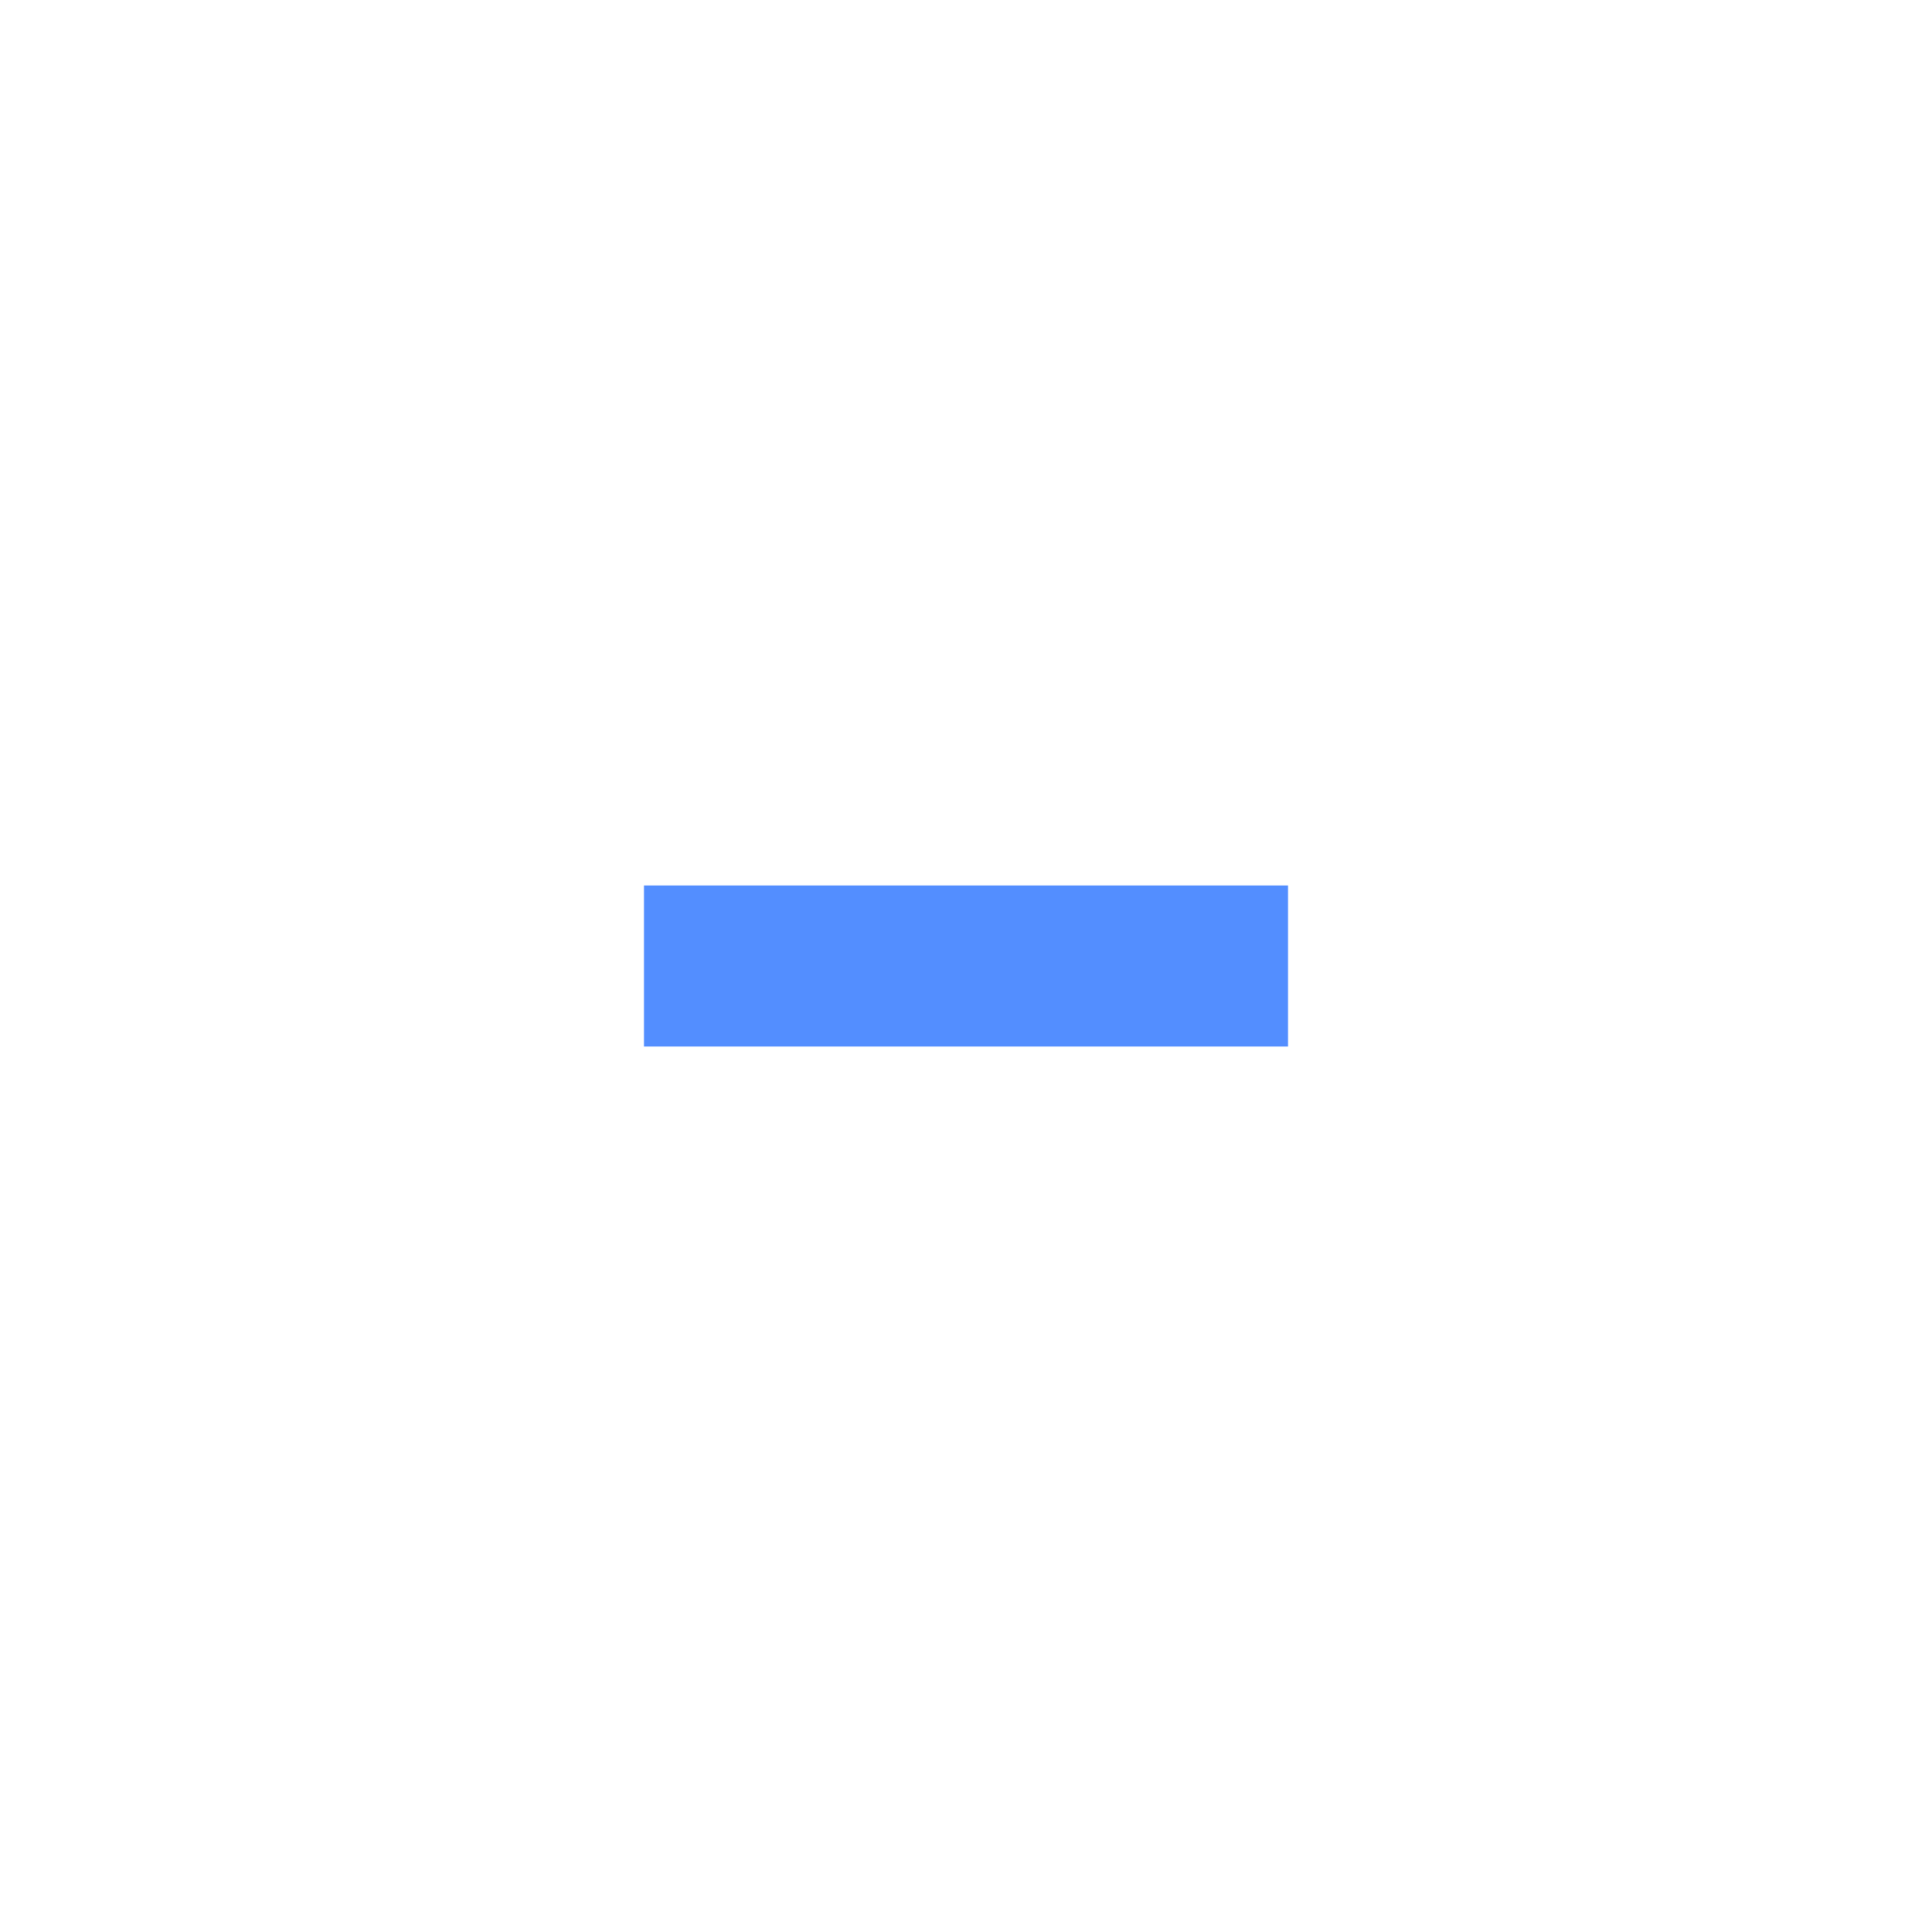
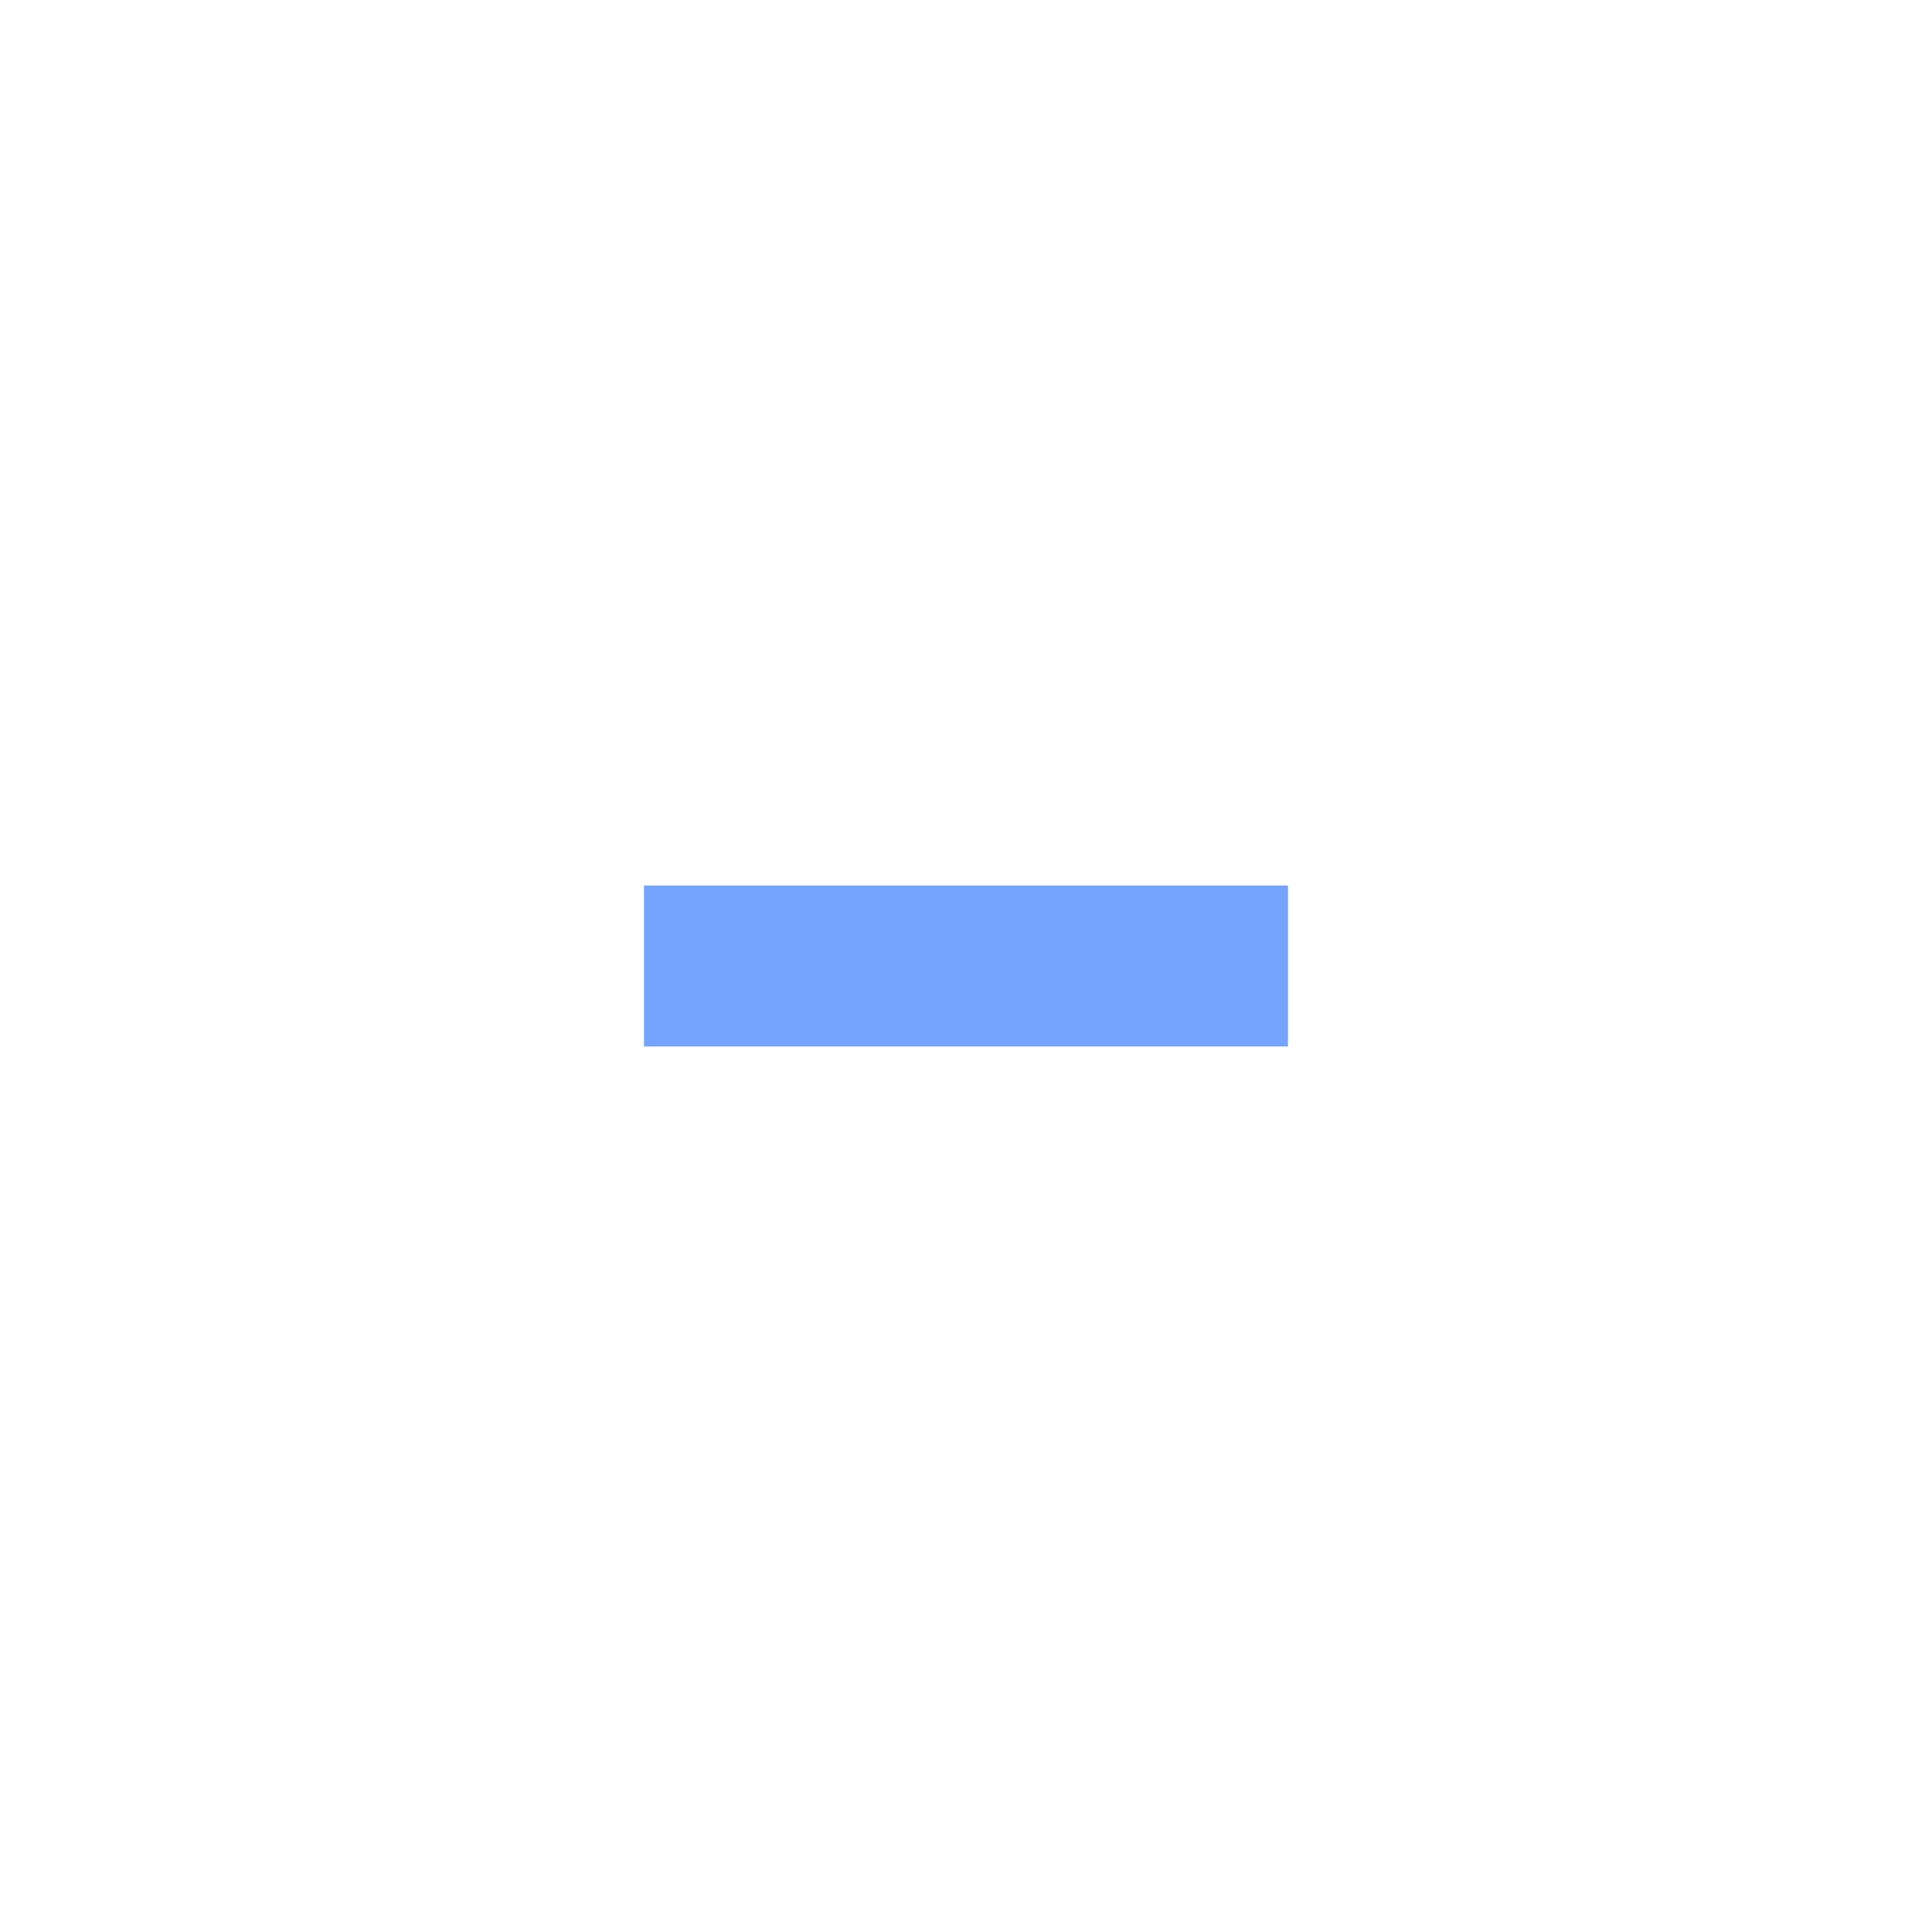
<svg xmlns="http://www.w3.org/2000/svg" version="1.1" x="0px" y="0px" width="24px" height="24px" viewBox="0 0 24 24" xml:space="preserve" id="svg2">
  <defs id="defs8" />
-   <rect x="8" y="11" fill="#D64937" opacity="0.75" width="8" height="2" id="rect4" style="fill:#1968ff;fill-opacity:1" />
+   <rect x="8" y="11" fill="#D64937" opacity="0.75" width="8" height="2" id="rect4" style="fill:#4686ff;fill-opacity:1" />
</svg>
